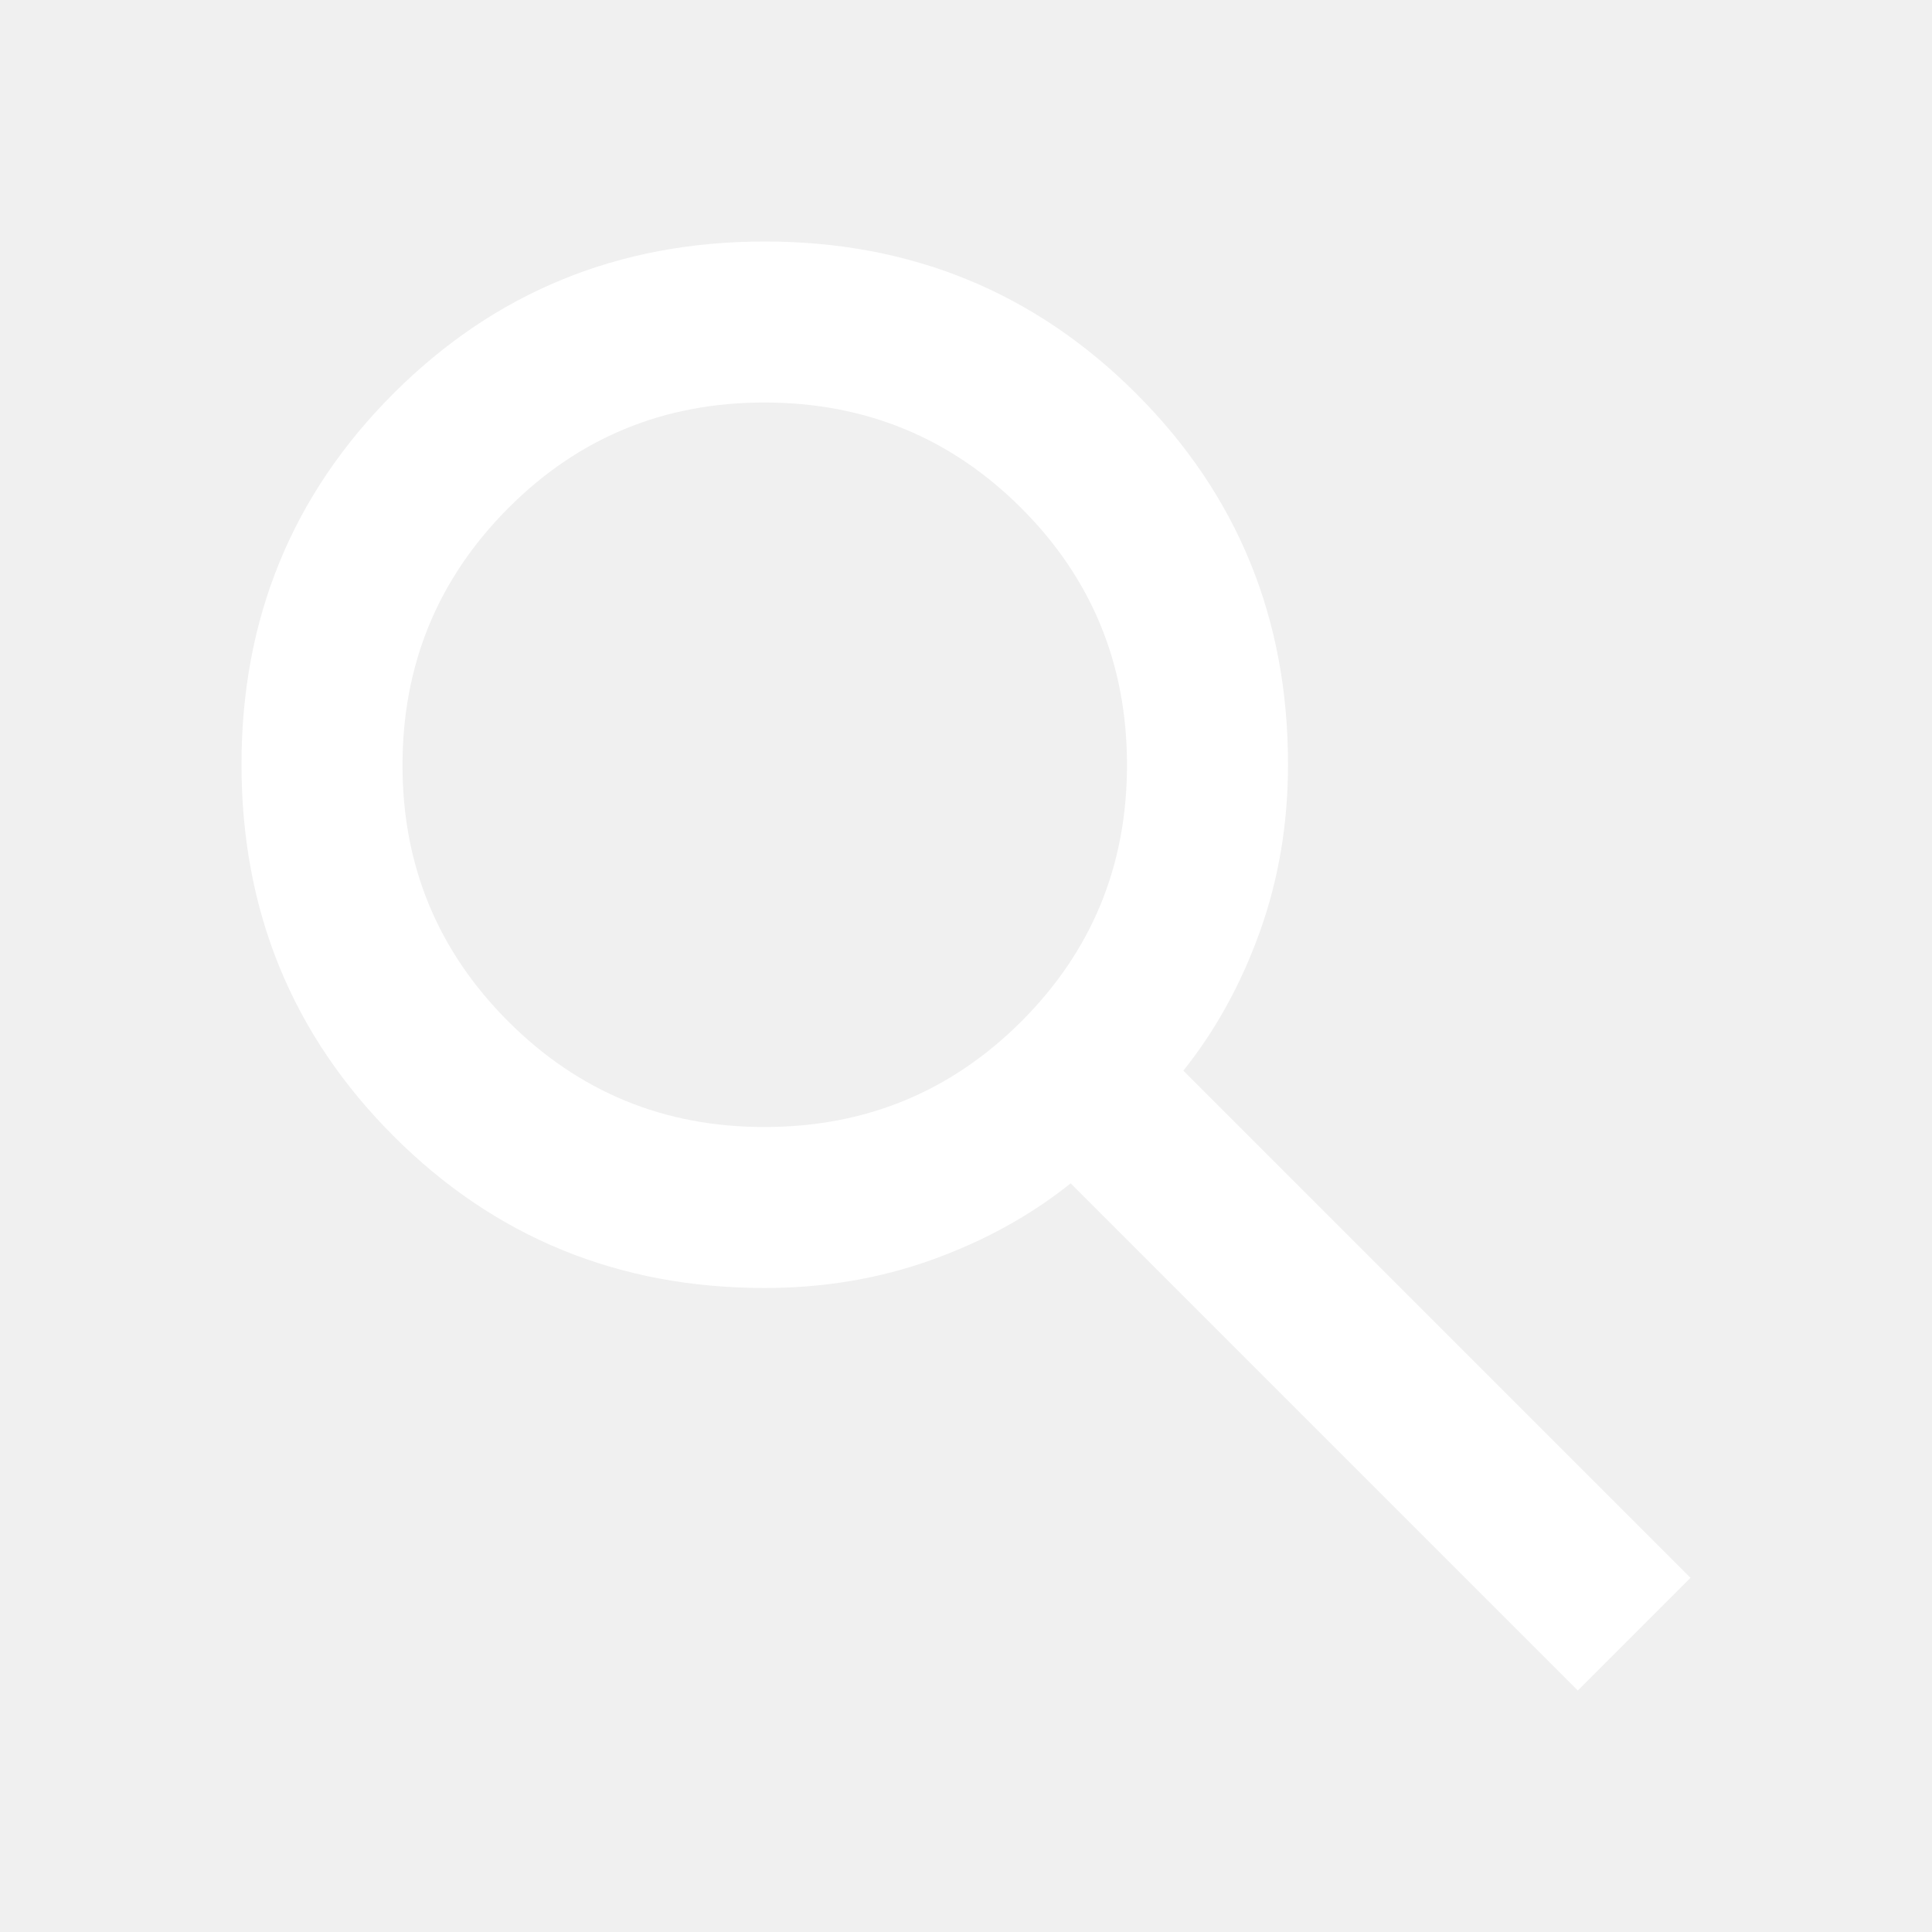
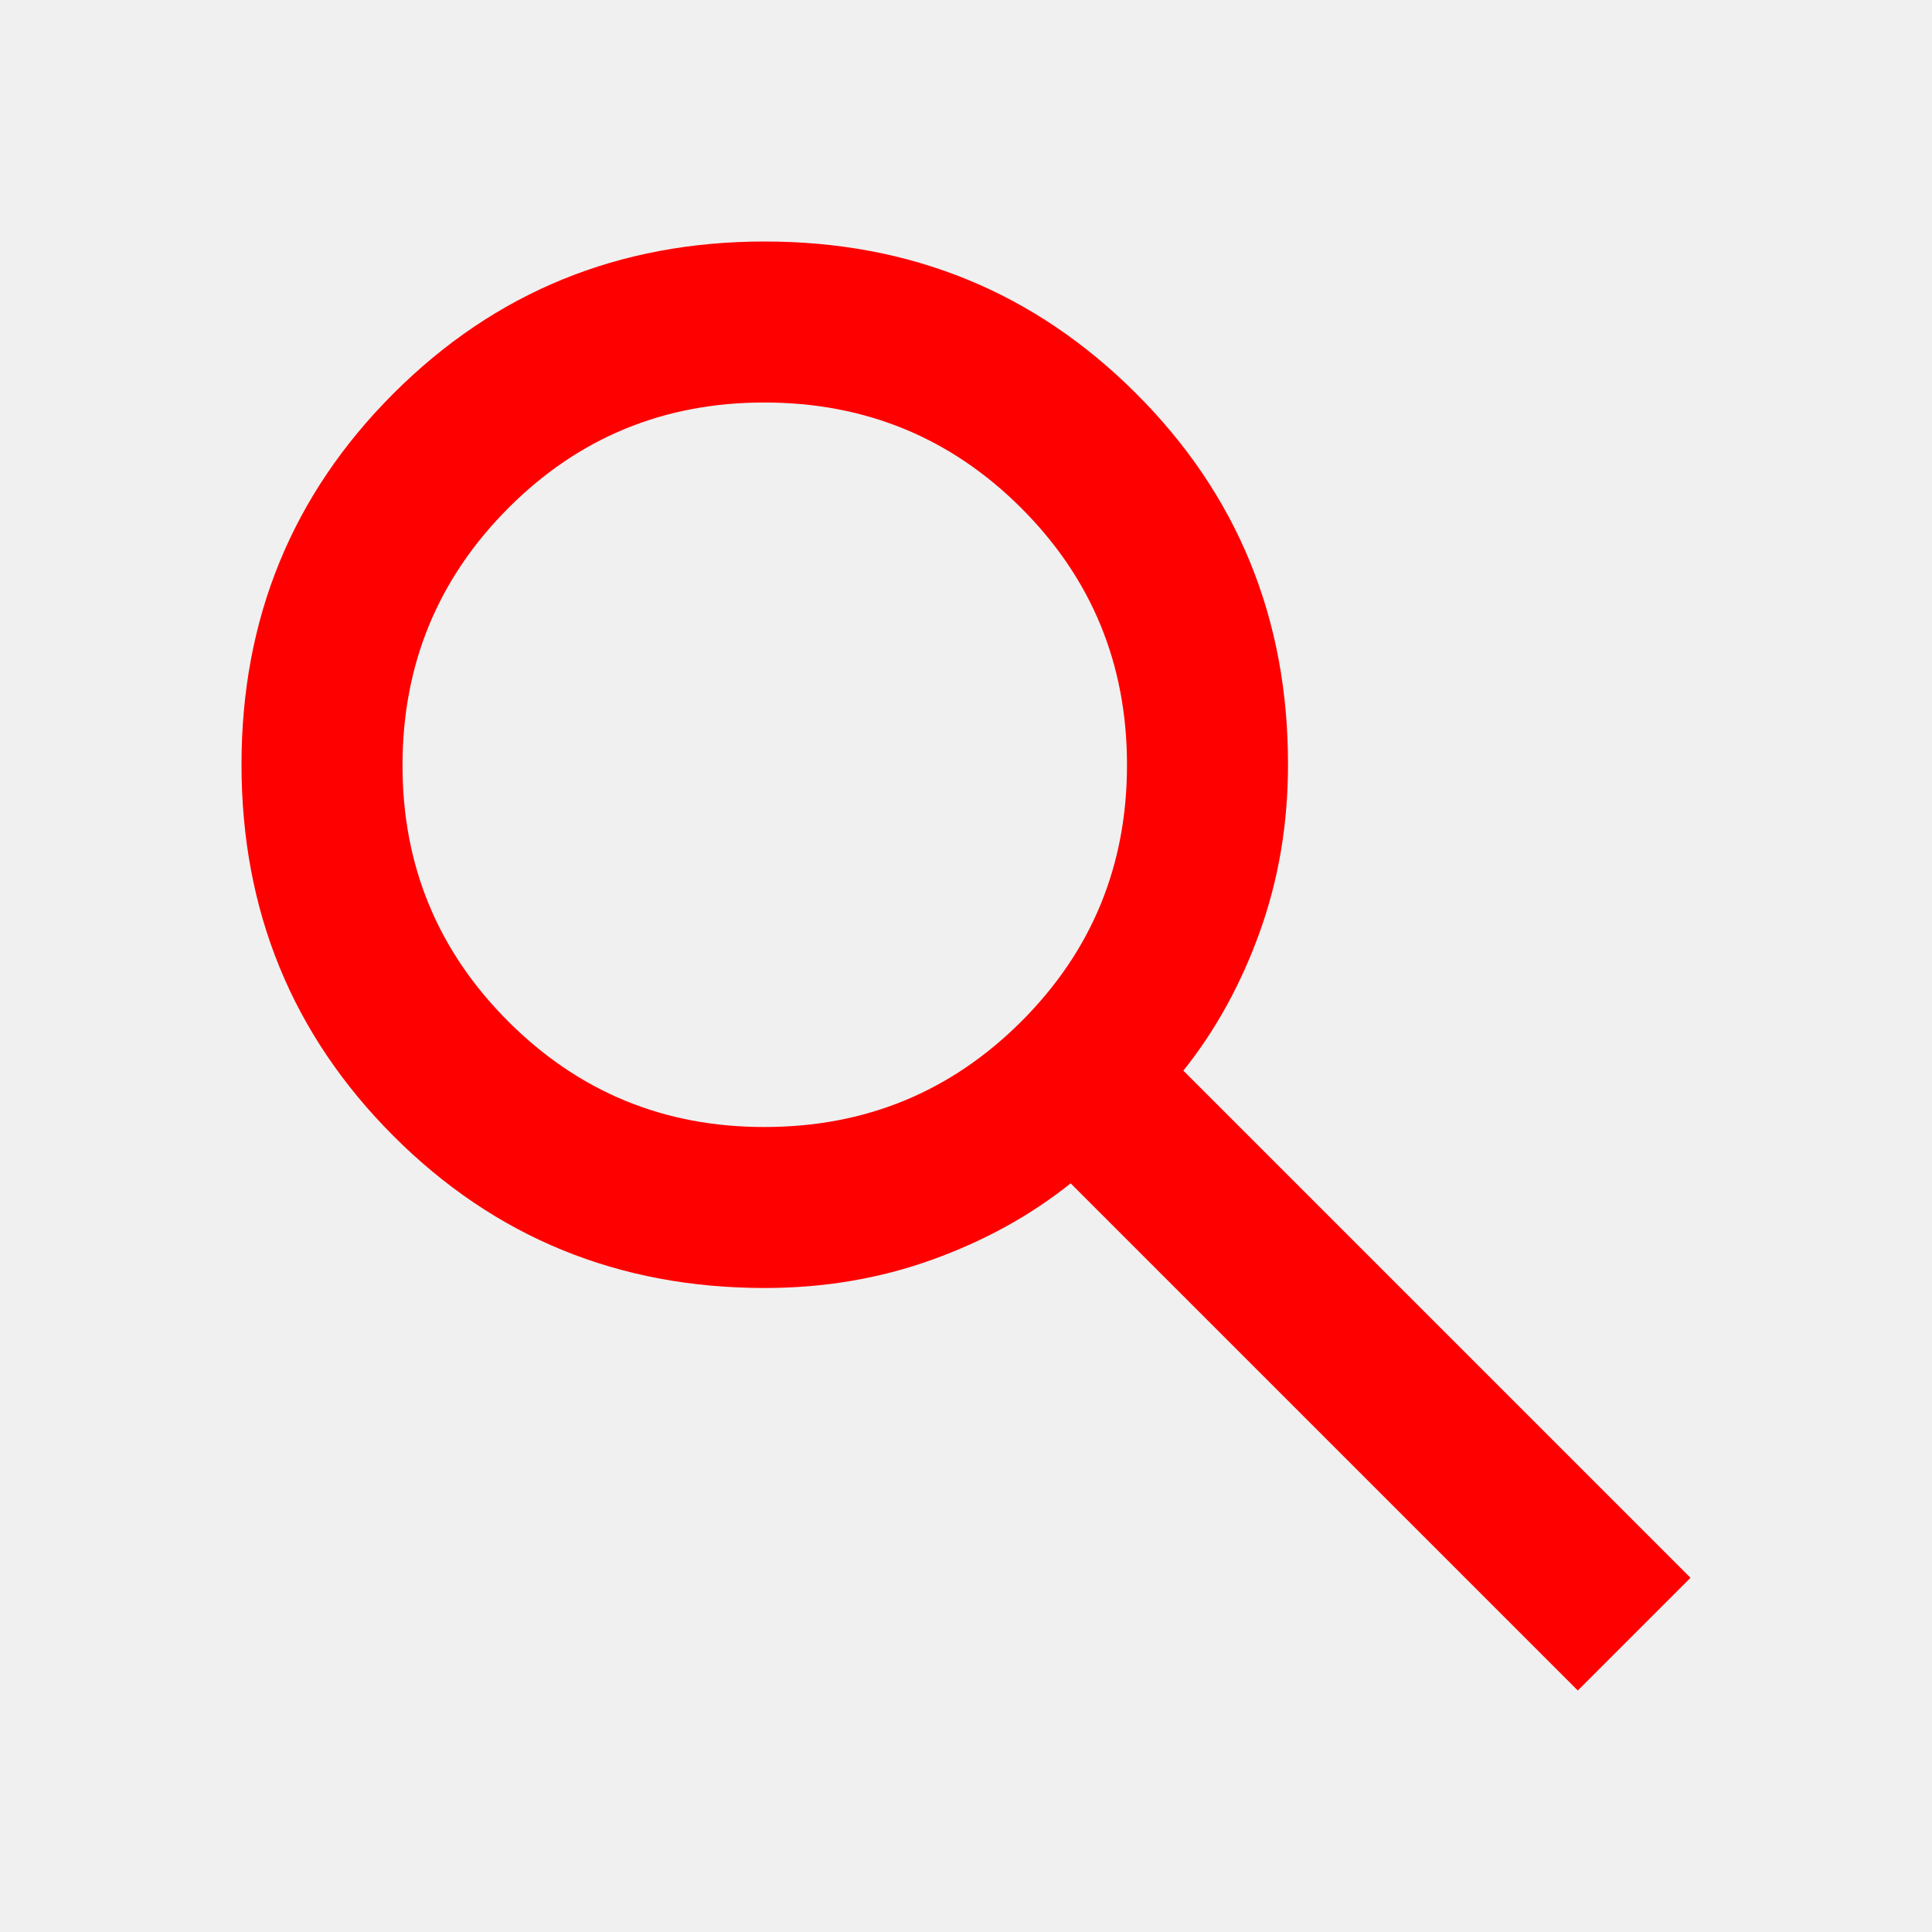
<svg xmlns="http://www.w3.org/2000/svg" width="1em" height="1em" viewBox="0 0 24 24">
-   <path fill="white" d="m19.6 21l-6.3-6.3q-.75.6-1.725.95T9.5 16q-2.725 0-4.612-1.888T3 9.5t1.888-4.612T9.5 3t4.613 1.888T16 9.5q0 1.1-.35 2.075T14.7 13.3l6.3 6.3zM9.5 14q1.875 0 3.188-1.312T14 9.5t-1.312-3.187T9.5 5T6.313 6.313T5 9.5t1.313 3.188T9.5 14" />
+   <path fill="red" d="m19.6 21l-6.3-6.3q-.75.6-1.725.95T9.5 16q-2.725 0-4.612-1.888T3 9.5t1.888-4.612T9.5 3t4.613 1.888T16 9.5q0 1.1-.35 2.075T14.7 13.3l6.3 6.3zM9.5 14q1.875 0 3.188-1.312T14 9.5t-1.312-3.187T9.5 5T6.313 6.313T5 9.5t1.313 3.188T9.5 14" />
</svg>
